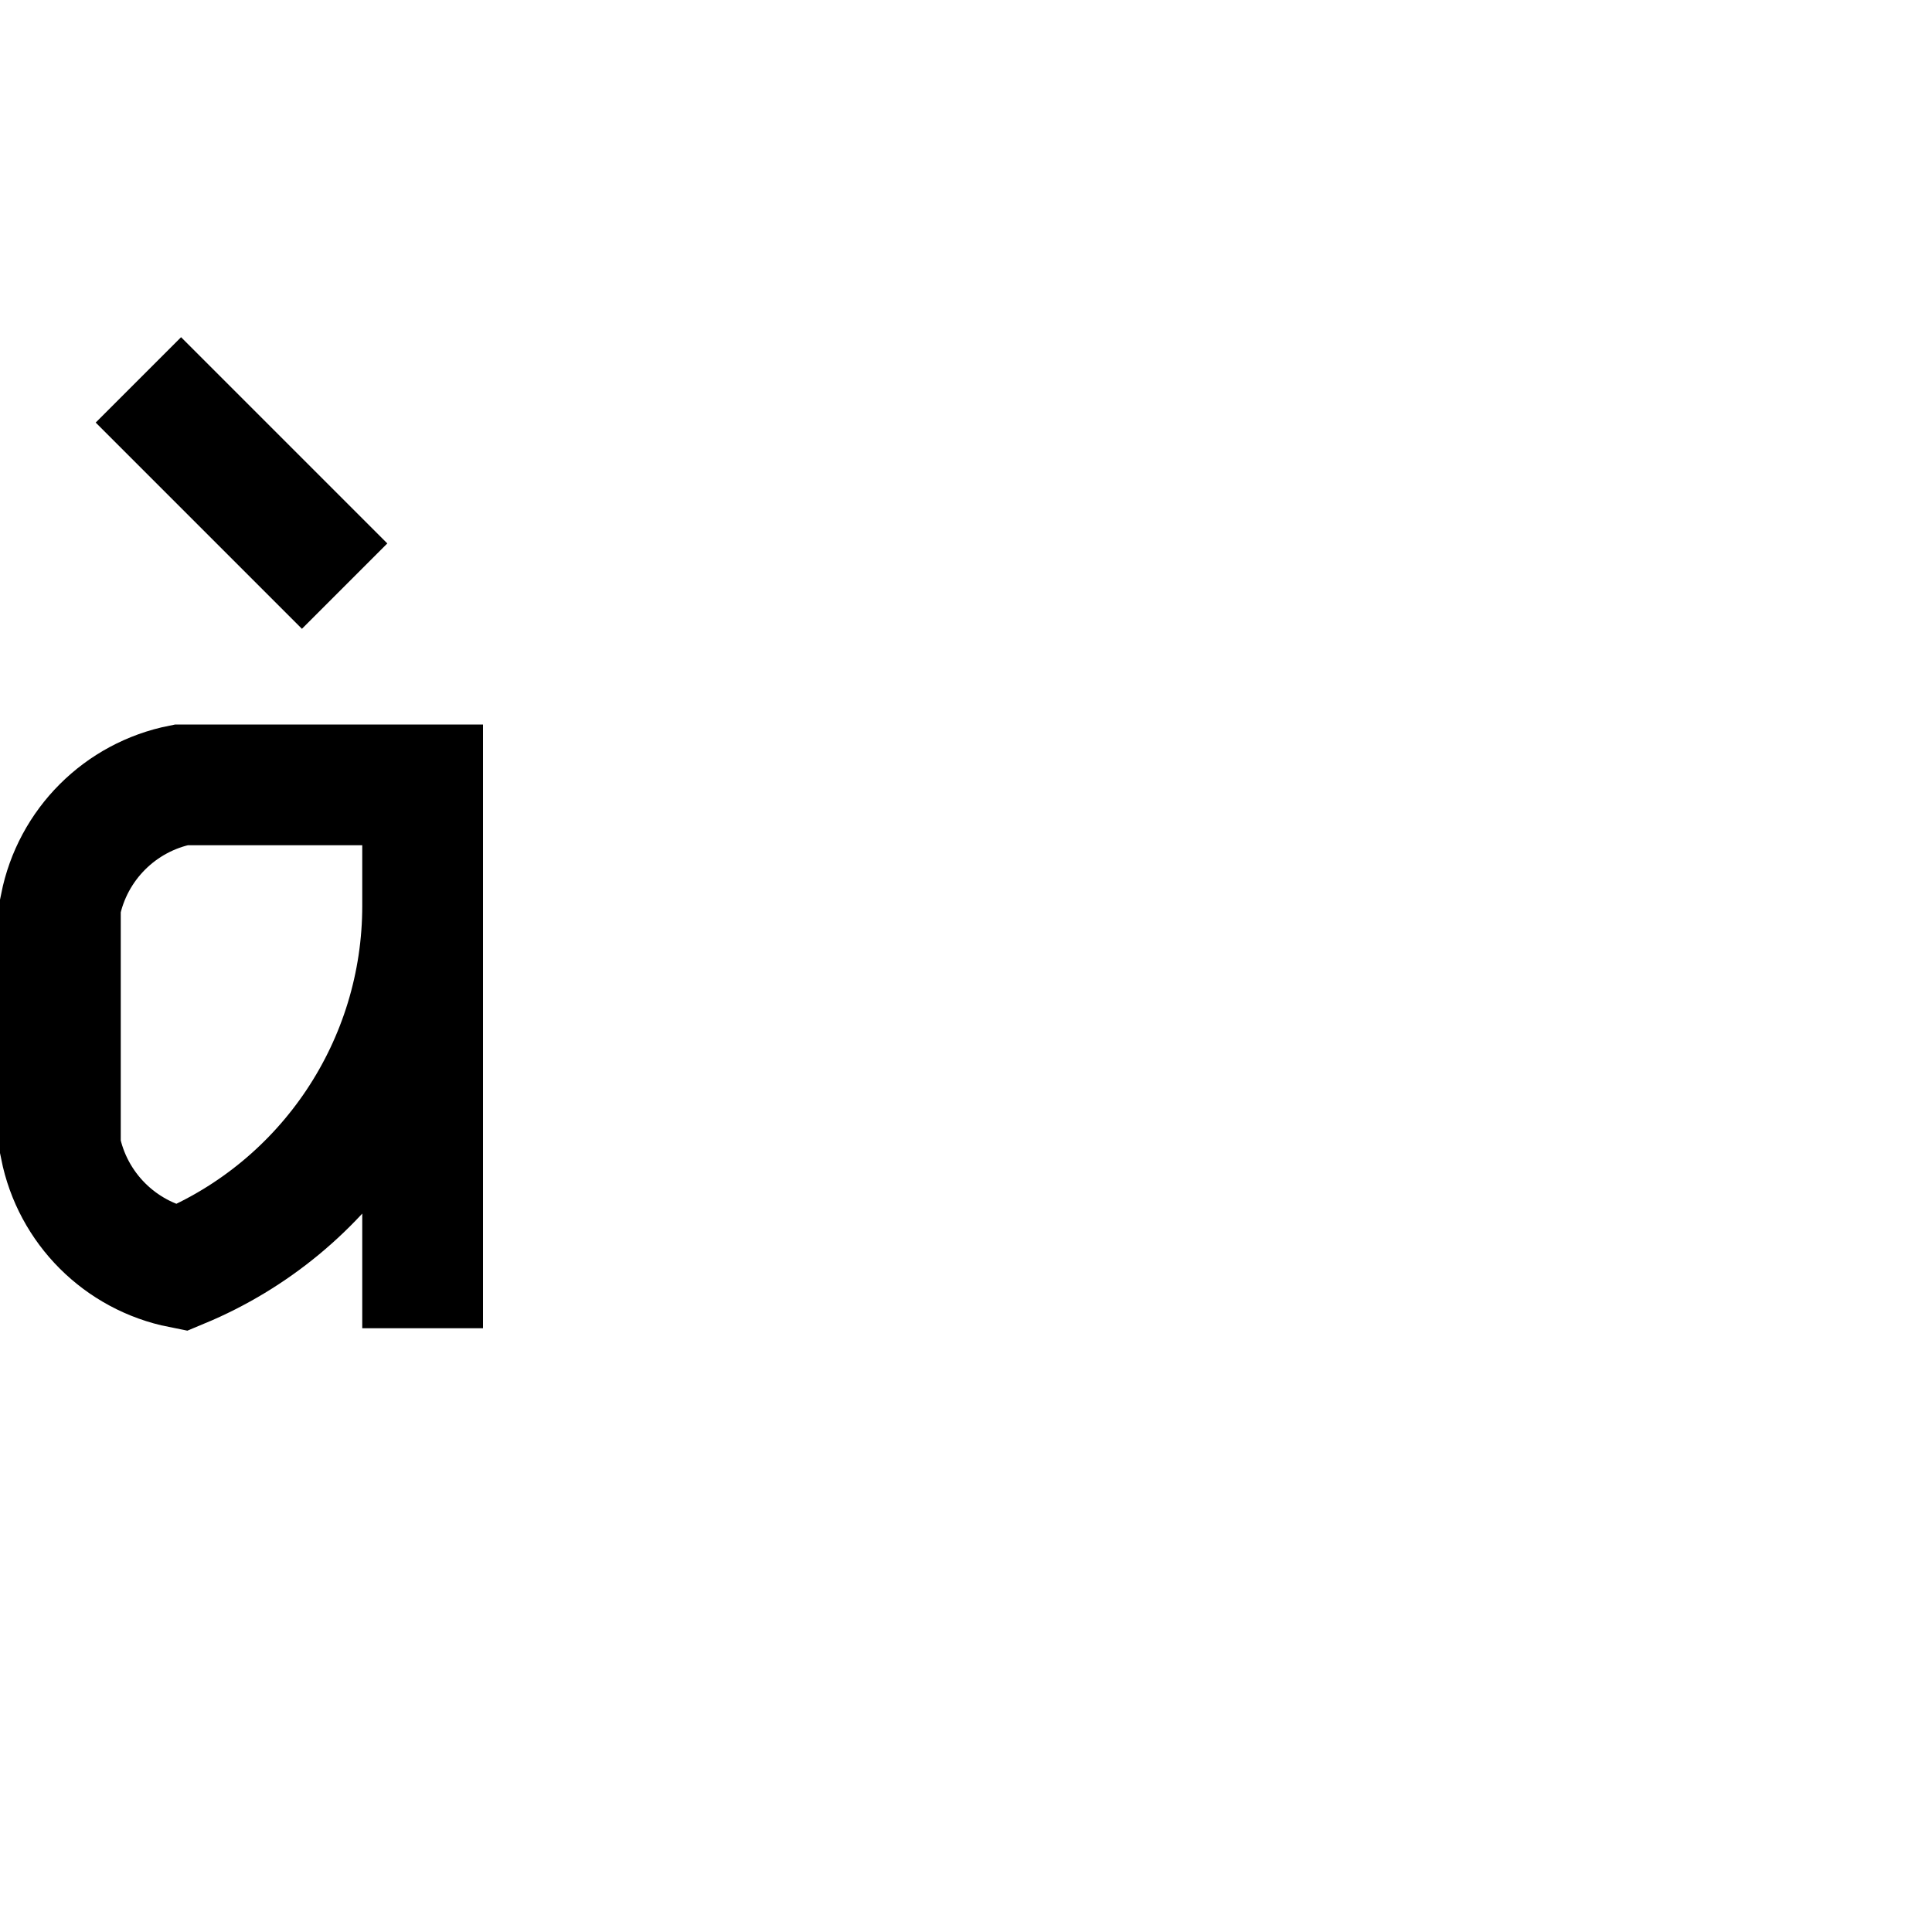
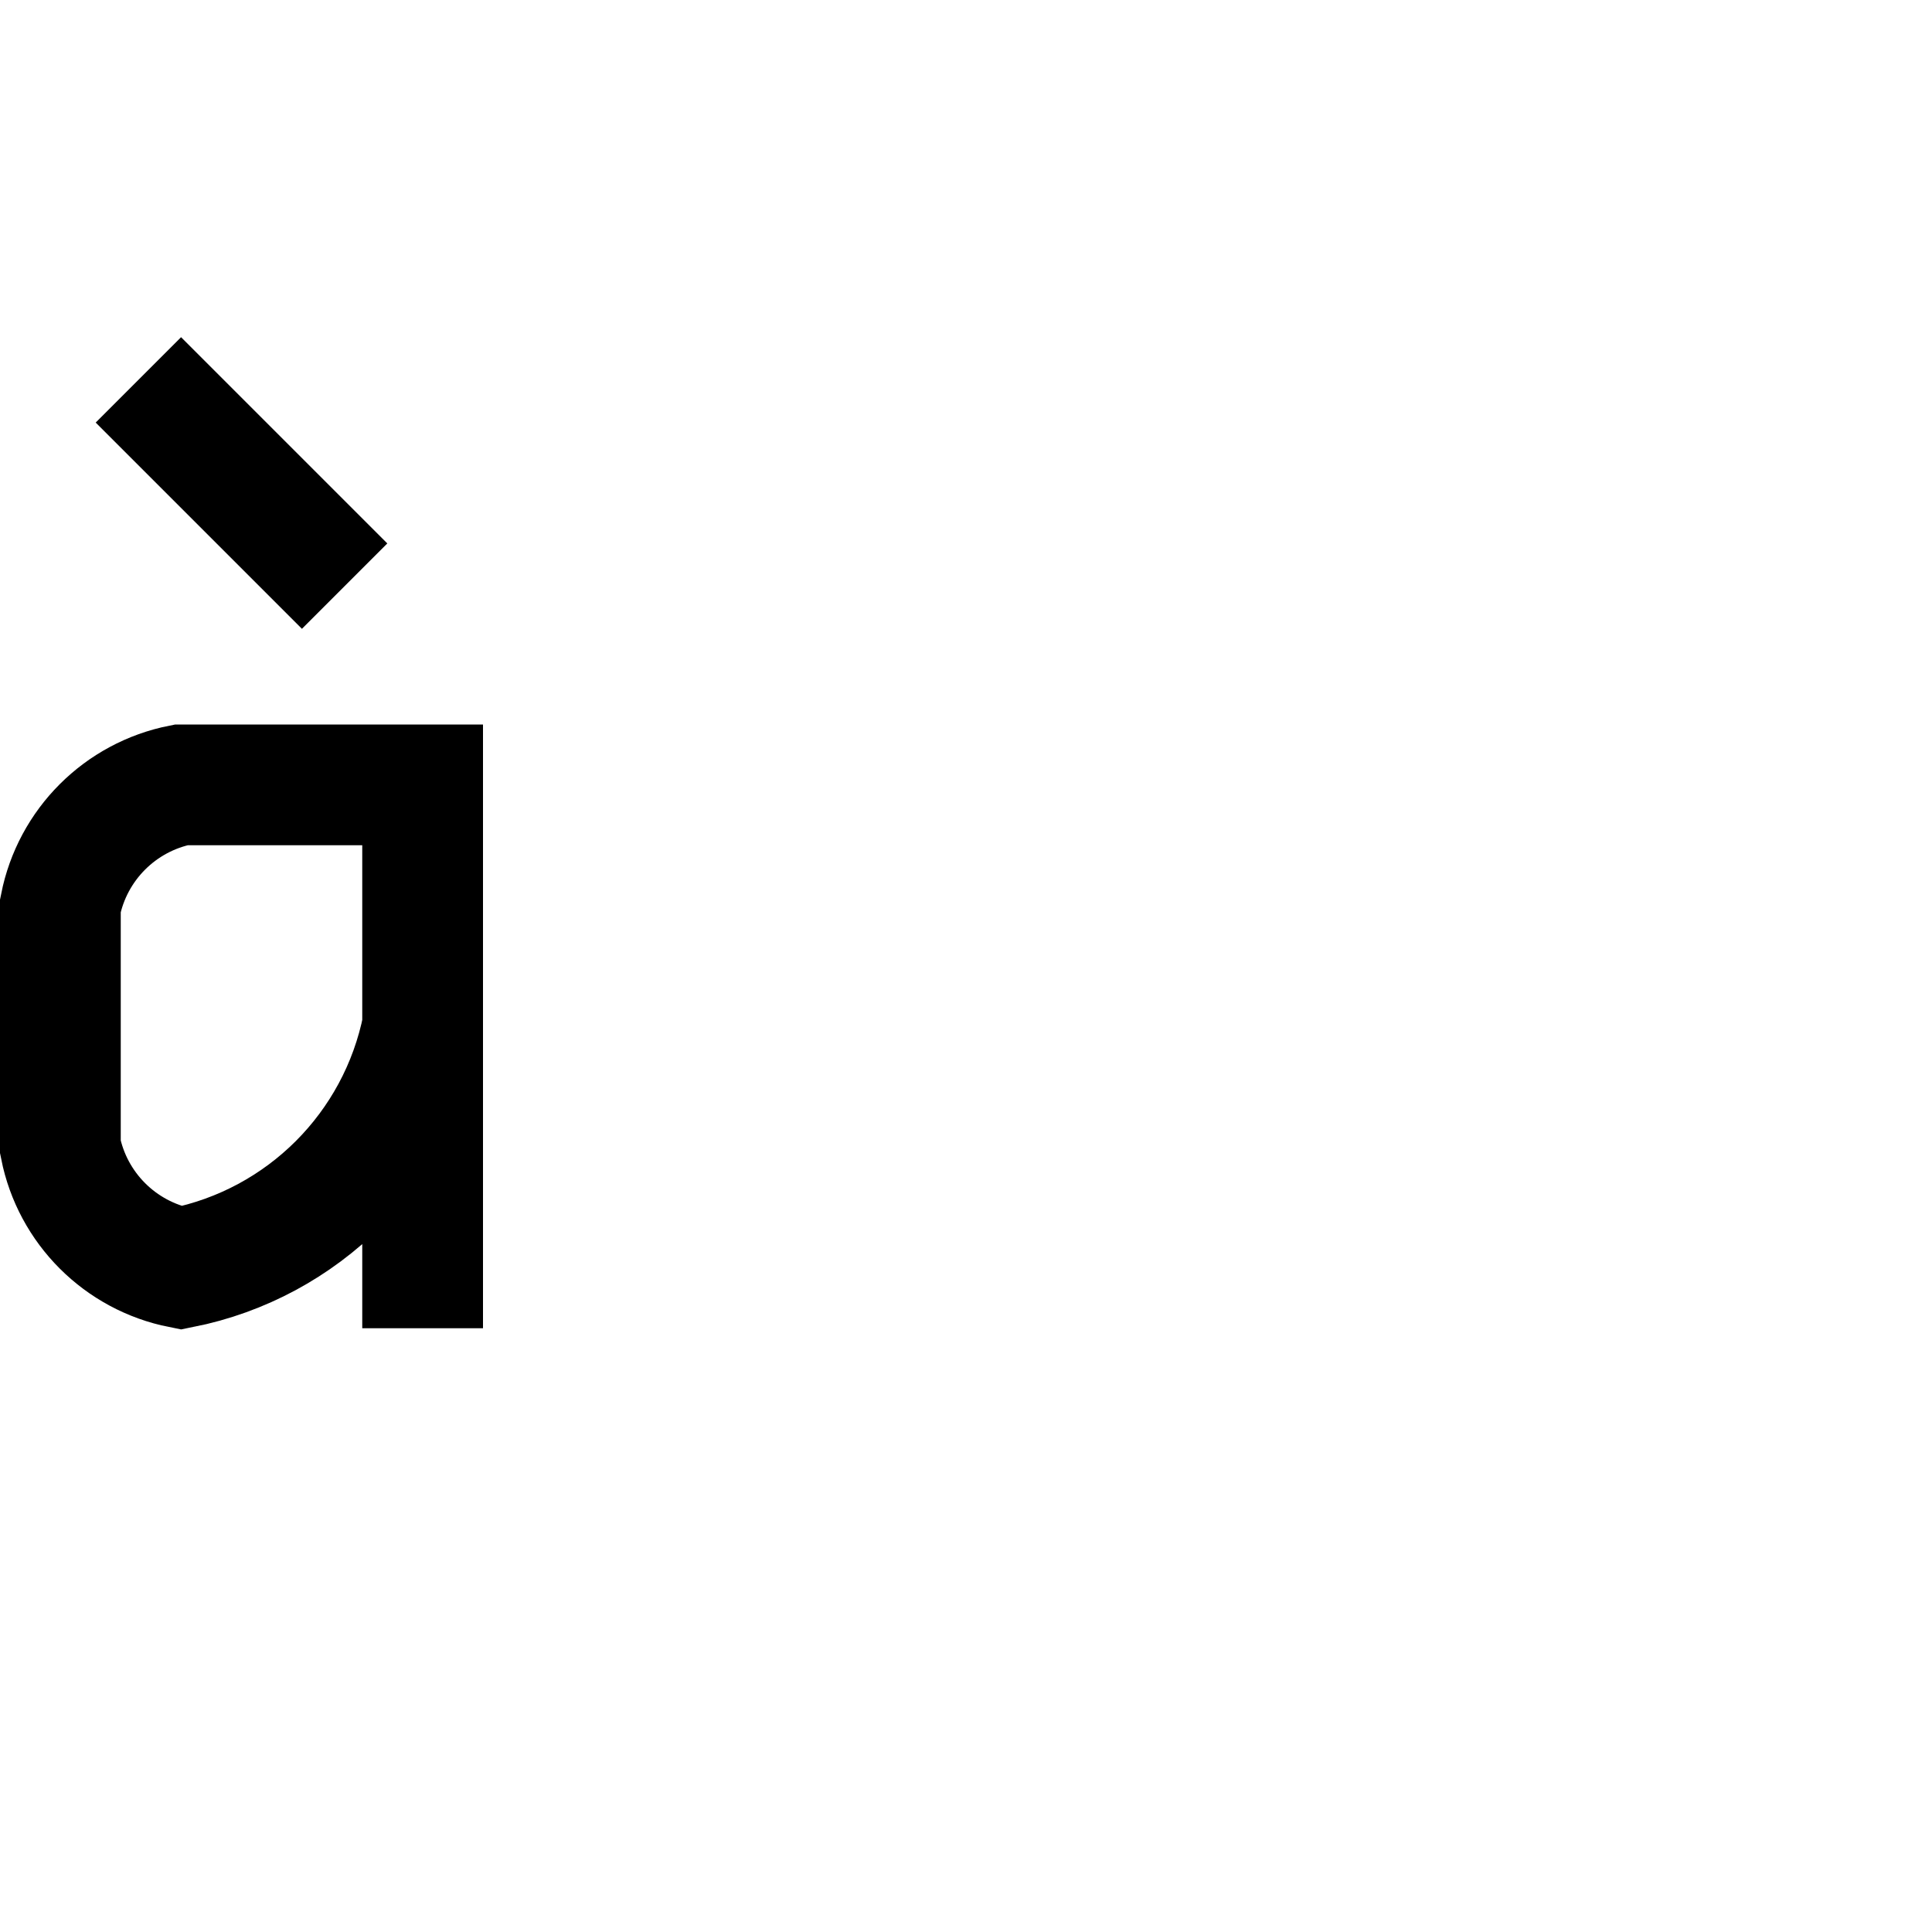
<svg xmlns="http://www.w3.org/2000/svg" viewBox="0 0 16 16" width="160" height="160">
-   <path d="M3.500 6.000 C3.500 7.333 3.500 9.667 3.500 11.000  M4.000 6.500 C3.333 6.500 2.167 6.500 1.500 6.500 C0.995 6.600 0.600 6.995 0.500 7.500 C0.500 8.167 0.500 8.833 0.500 9.500 C0.600 10.005 0.995 10.400 1.500 10.500 C2.712 9.996 3.501 8.812 3.500 7.500 C3.500 8.167 3.500 9.333 3.500 10.000  M1.146 3.146 C1.480 3.480 2.520 4.520 2.854 4.854 " fill="none" stroke="#000" stroke-width="1.0" stroke-linecap="butt" stroke-linejoin="miter" stroke-miterlimit="4" />
+   <path d="M3.500 6.000 C3.500 7.333 3.500 9.667 3.500 11.000  M4.000 6.500 C3.333 6.500 2.167 6.500 1.500 6.500 C0.995 6.600 0.600 6.995 0.500 7.500 C0.500 8.167 0.500 8.833 0.500 9.500 C0.600 10.005 0.995 10.400 1.500 10.500 C2.510 10.299 3.299 9.510 3.500 8.500 C3.500 8.833 3.500 9.667 3.500 10.000  M1.146 3.146 C1.480 3.480 2.520 4.520 2.854 4.854 " fill="none" stroke="#000" stroke-width="1.0" stroke-linecap="butt" stroke-linejoin="miter" stroke-miterlimit="4" />
</svg>
